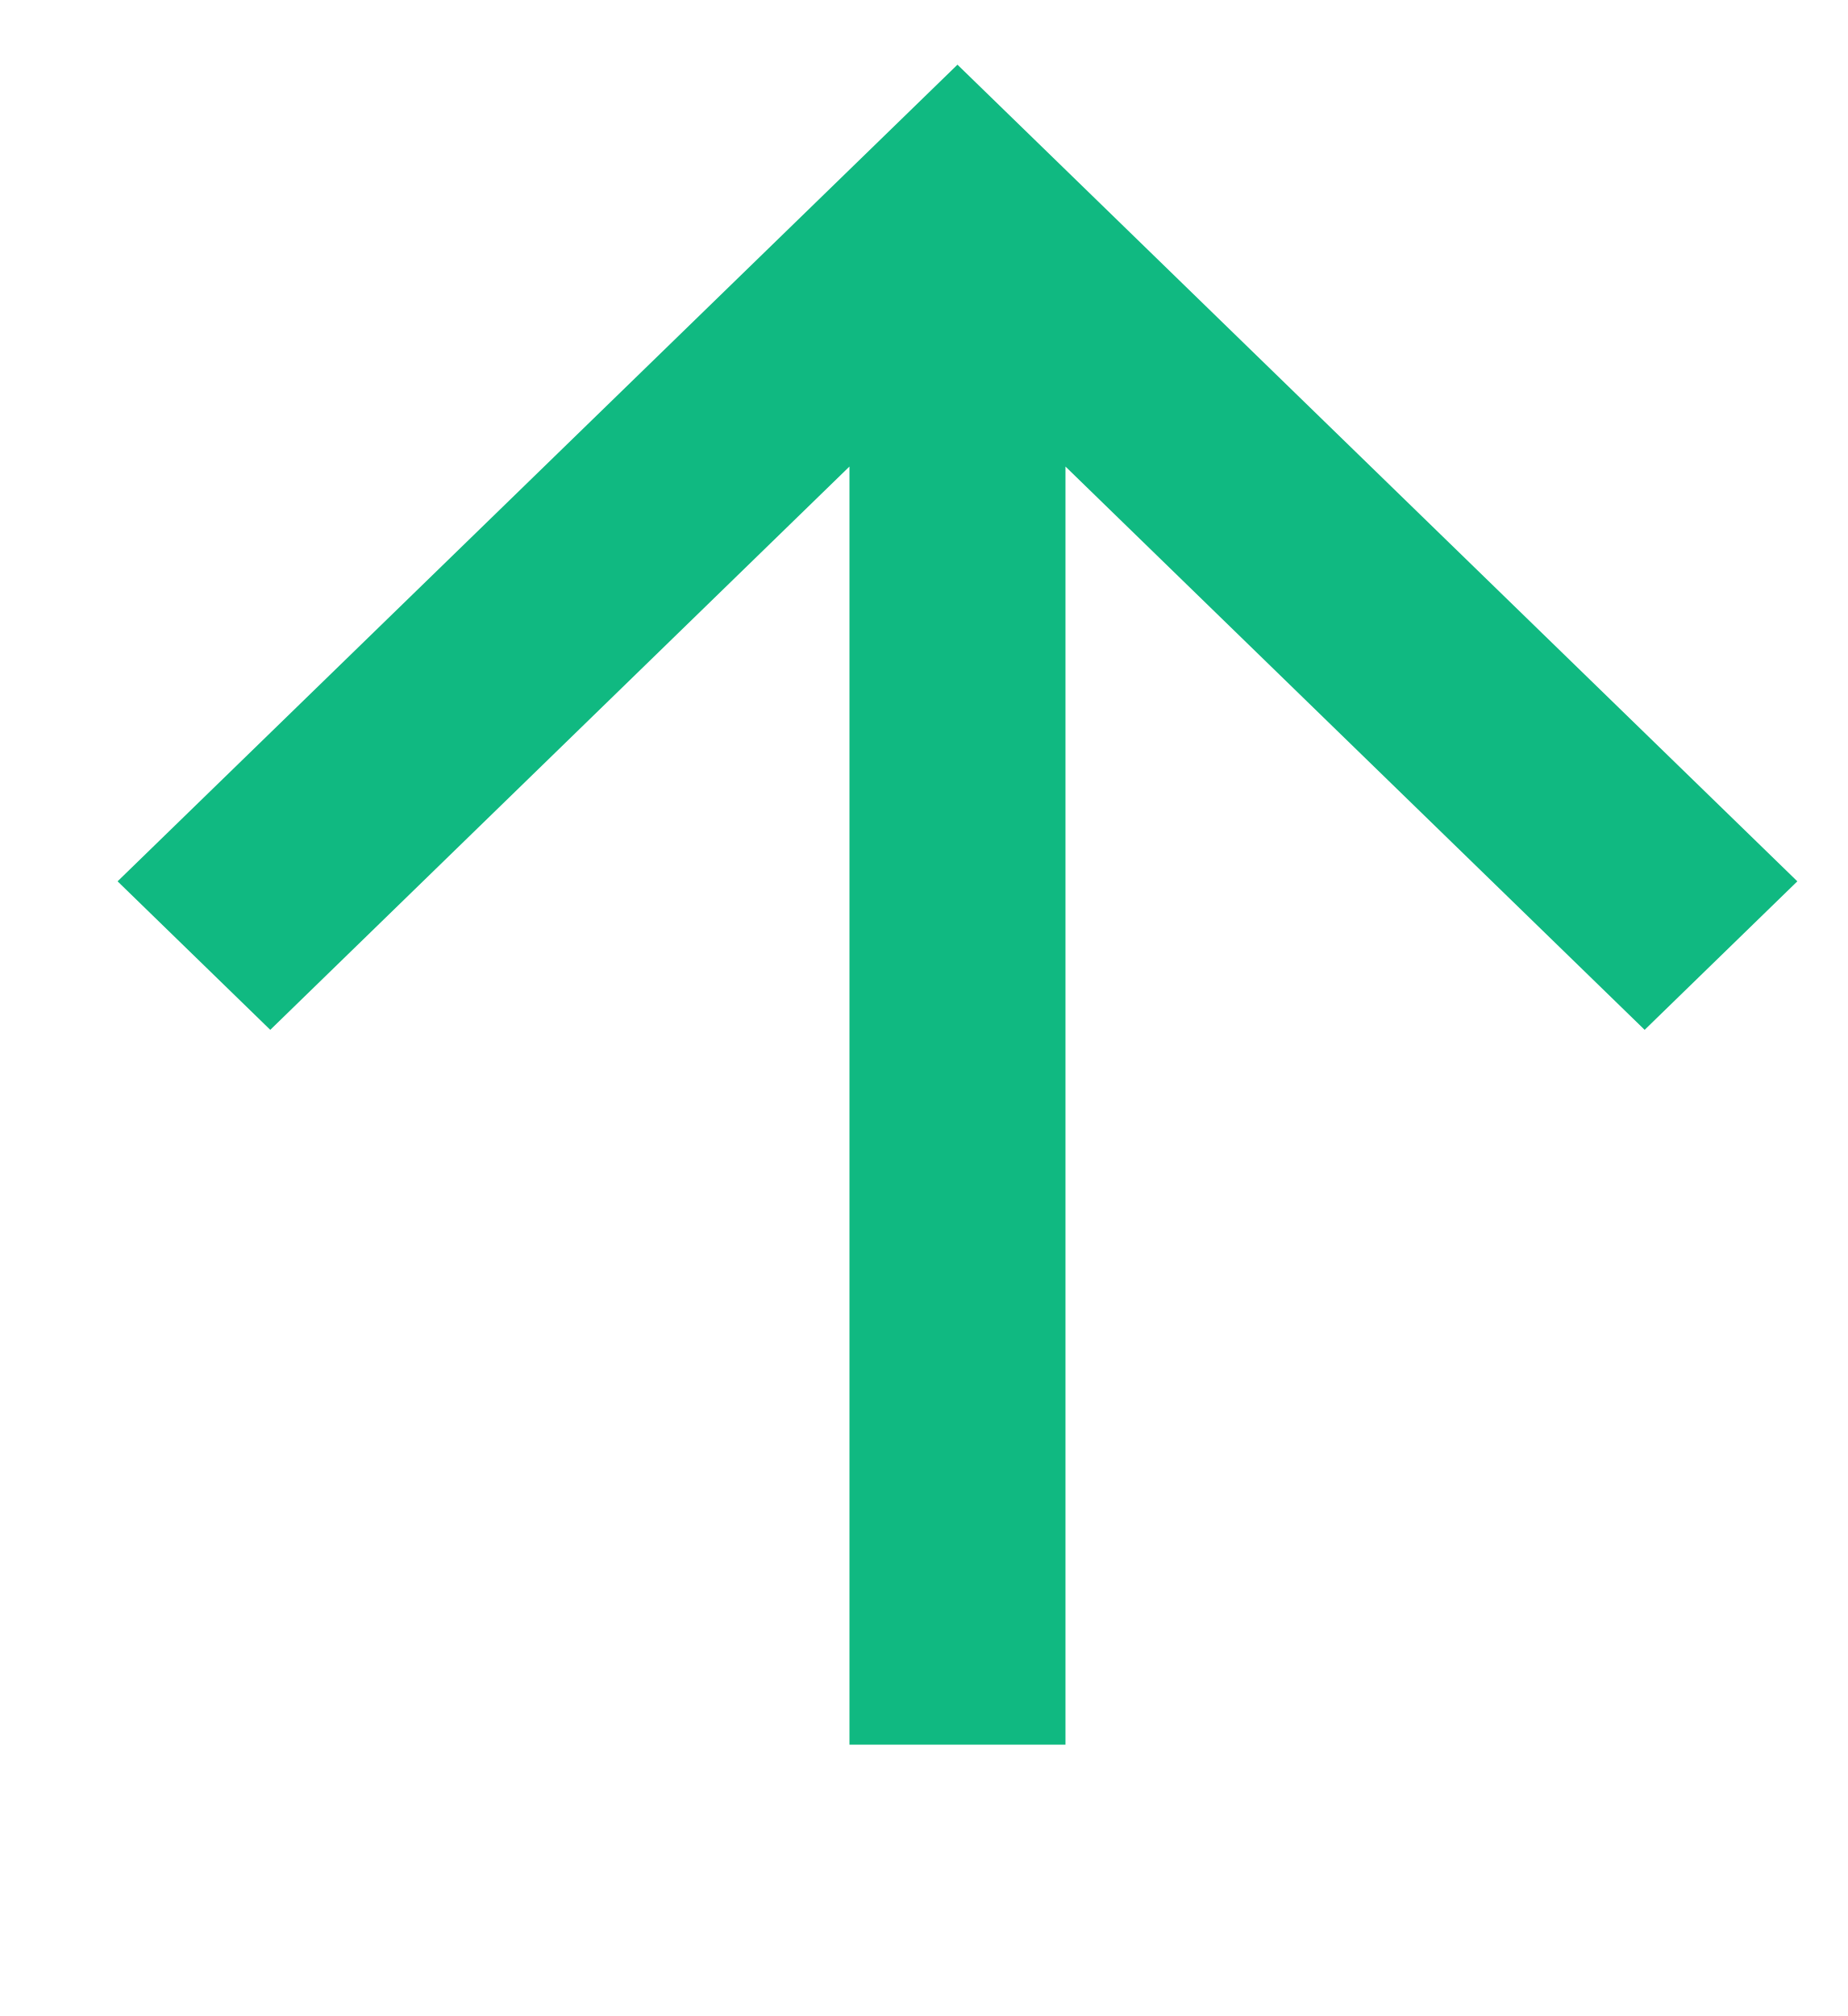
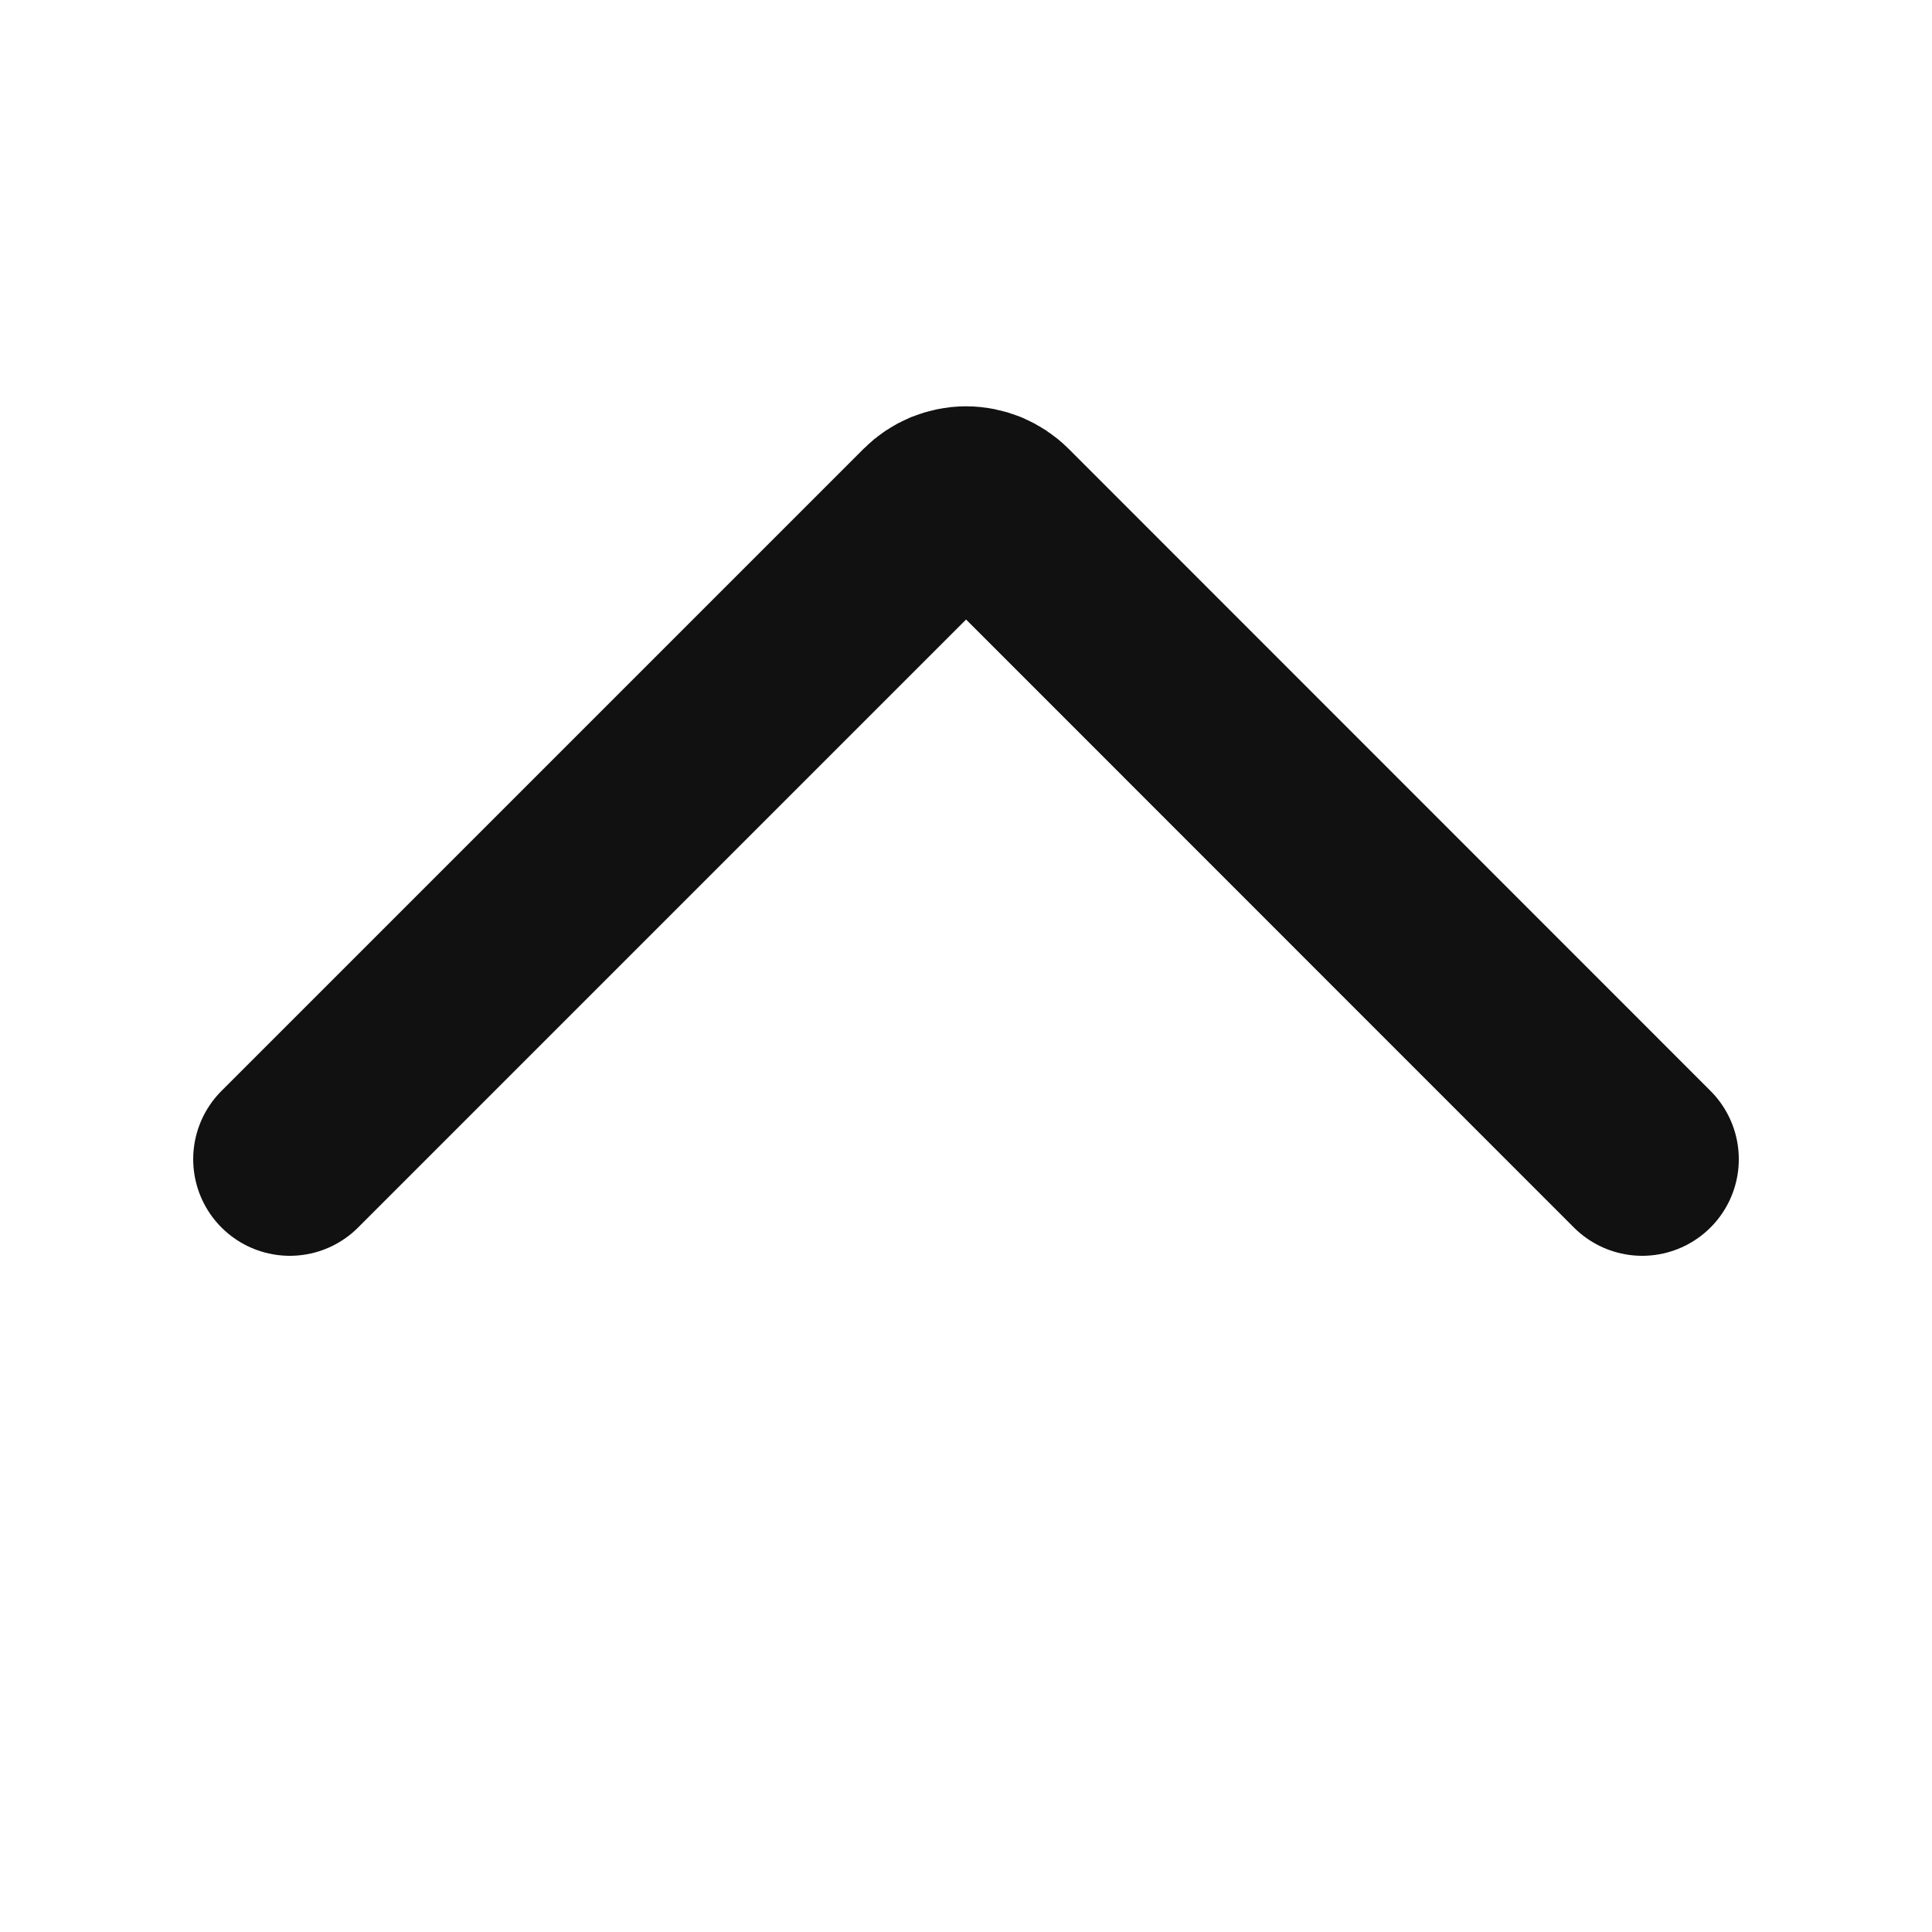
- <svg xmlns="http://www.w3.org/2000/svg" width="11" height="12" viewBox="0 0 11 12" fill="none">
-   <path d="M5.057 2.777L1.609 6.13L0.7 5.246L5.7 0.385L10.7 5.246L9.791 6.13L6.343 2.777V10.385H5.057V2.777Z" fill="#10B981" />
+ <svg xmlns="http://www.w3.org/2000/svg" width="10" height="10" viewBox="0 0 10 10" fill="none">
+   <path d="M1.5 6L4.824 2.676C4.847 2.653 4.874 2.635 4.905 2.622C4.935 2.61 4.968 2.603 5 2.603C5.033 2.603 5.066 2.61 5.096 2.622C5.126 2.635 5.154 2.653 5.177 2.676L8.5 6" stroke="#111111" stroke-linecap="round" stroke-linejoin="round" />
</svg>
